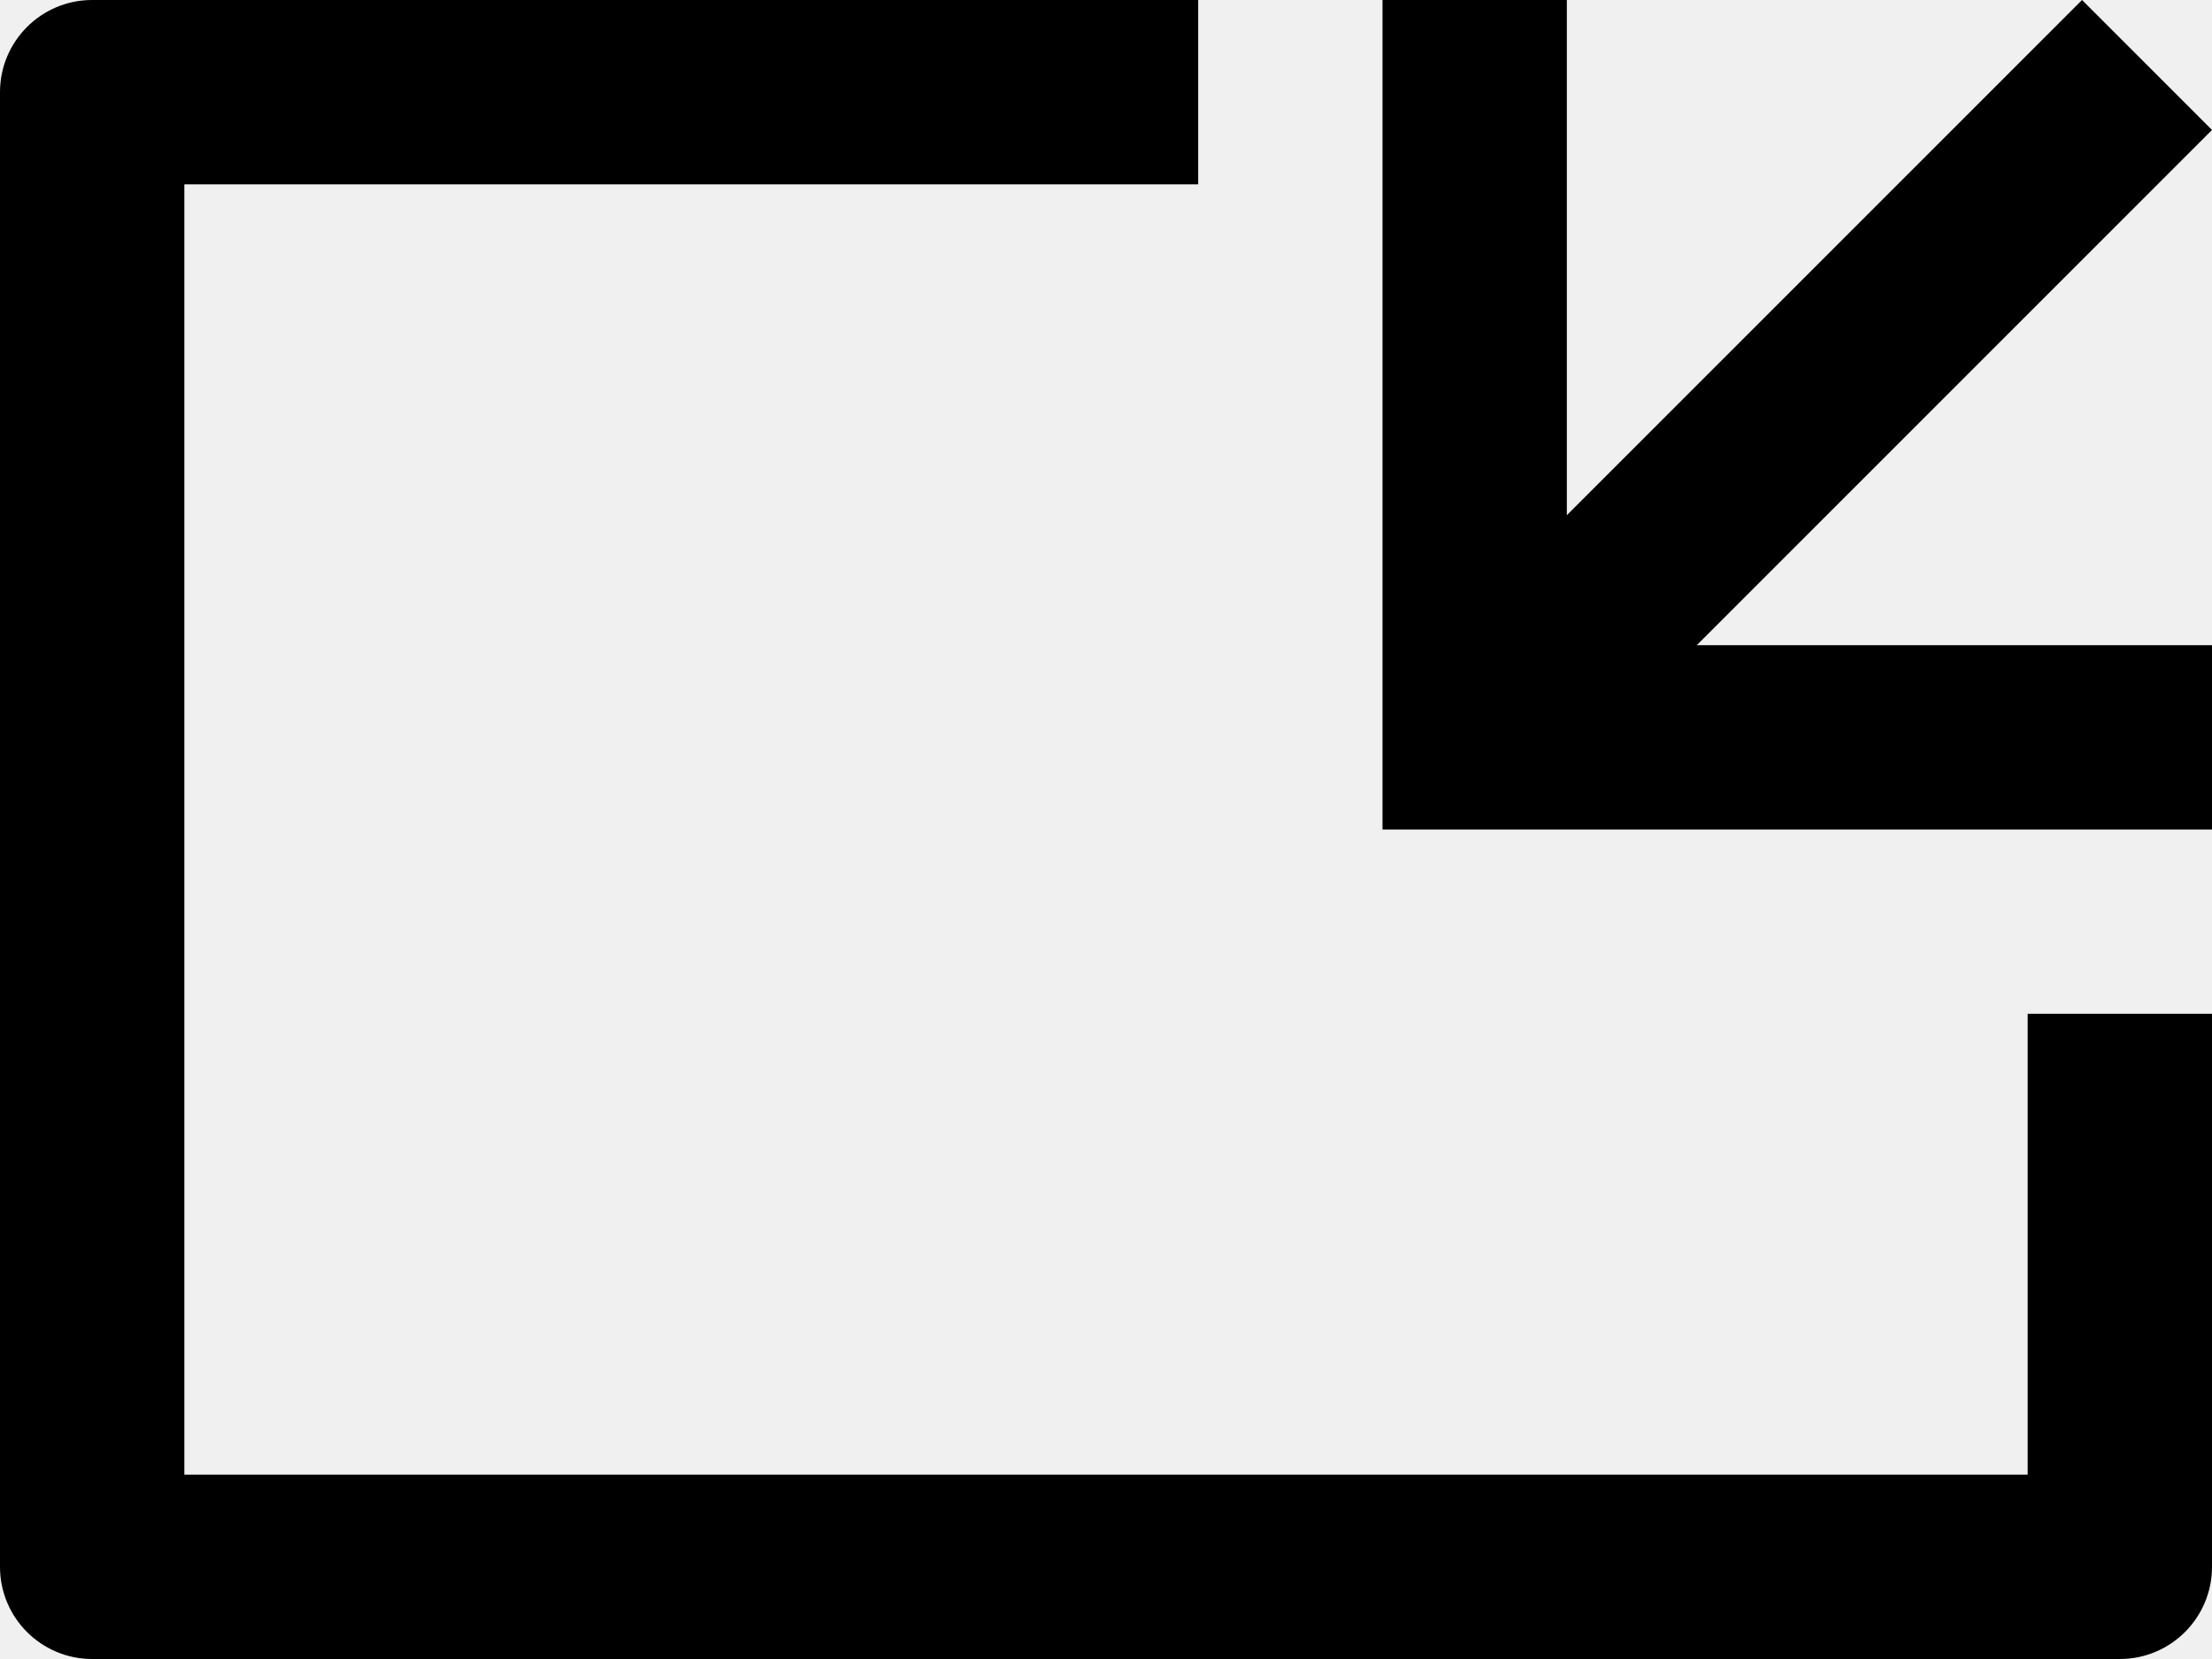
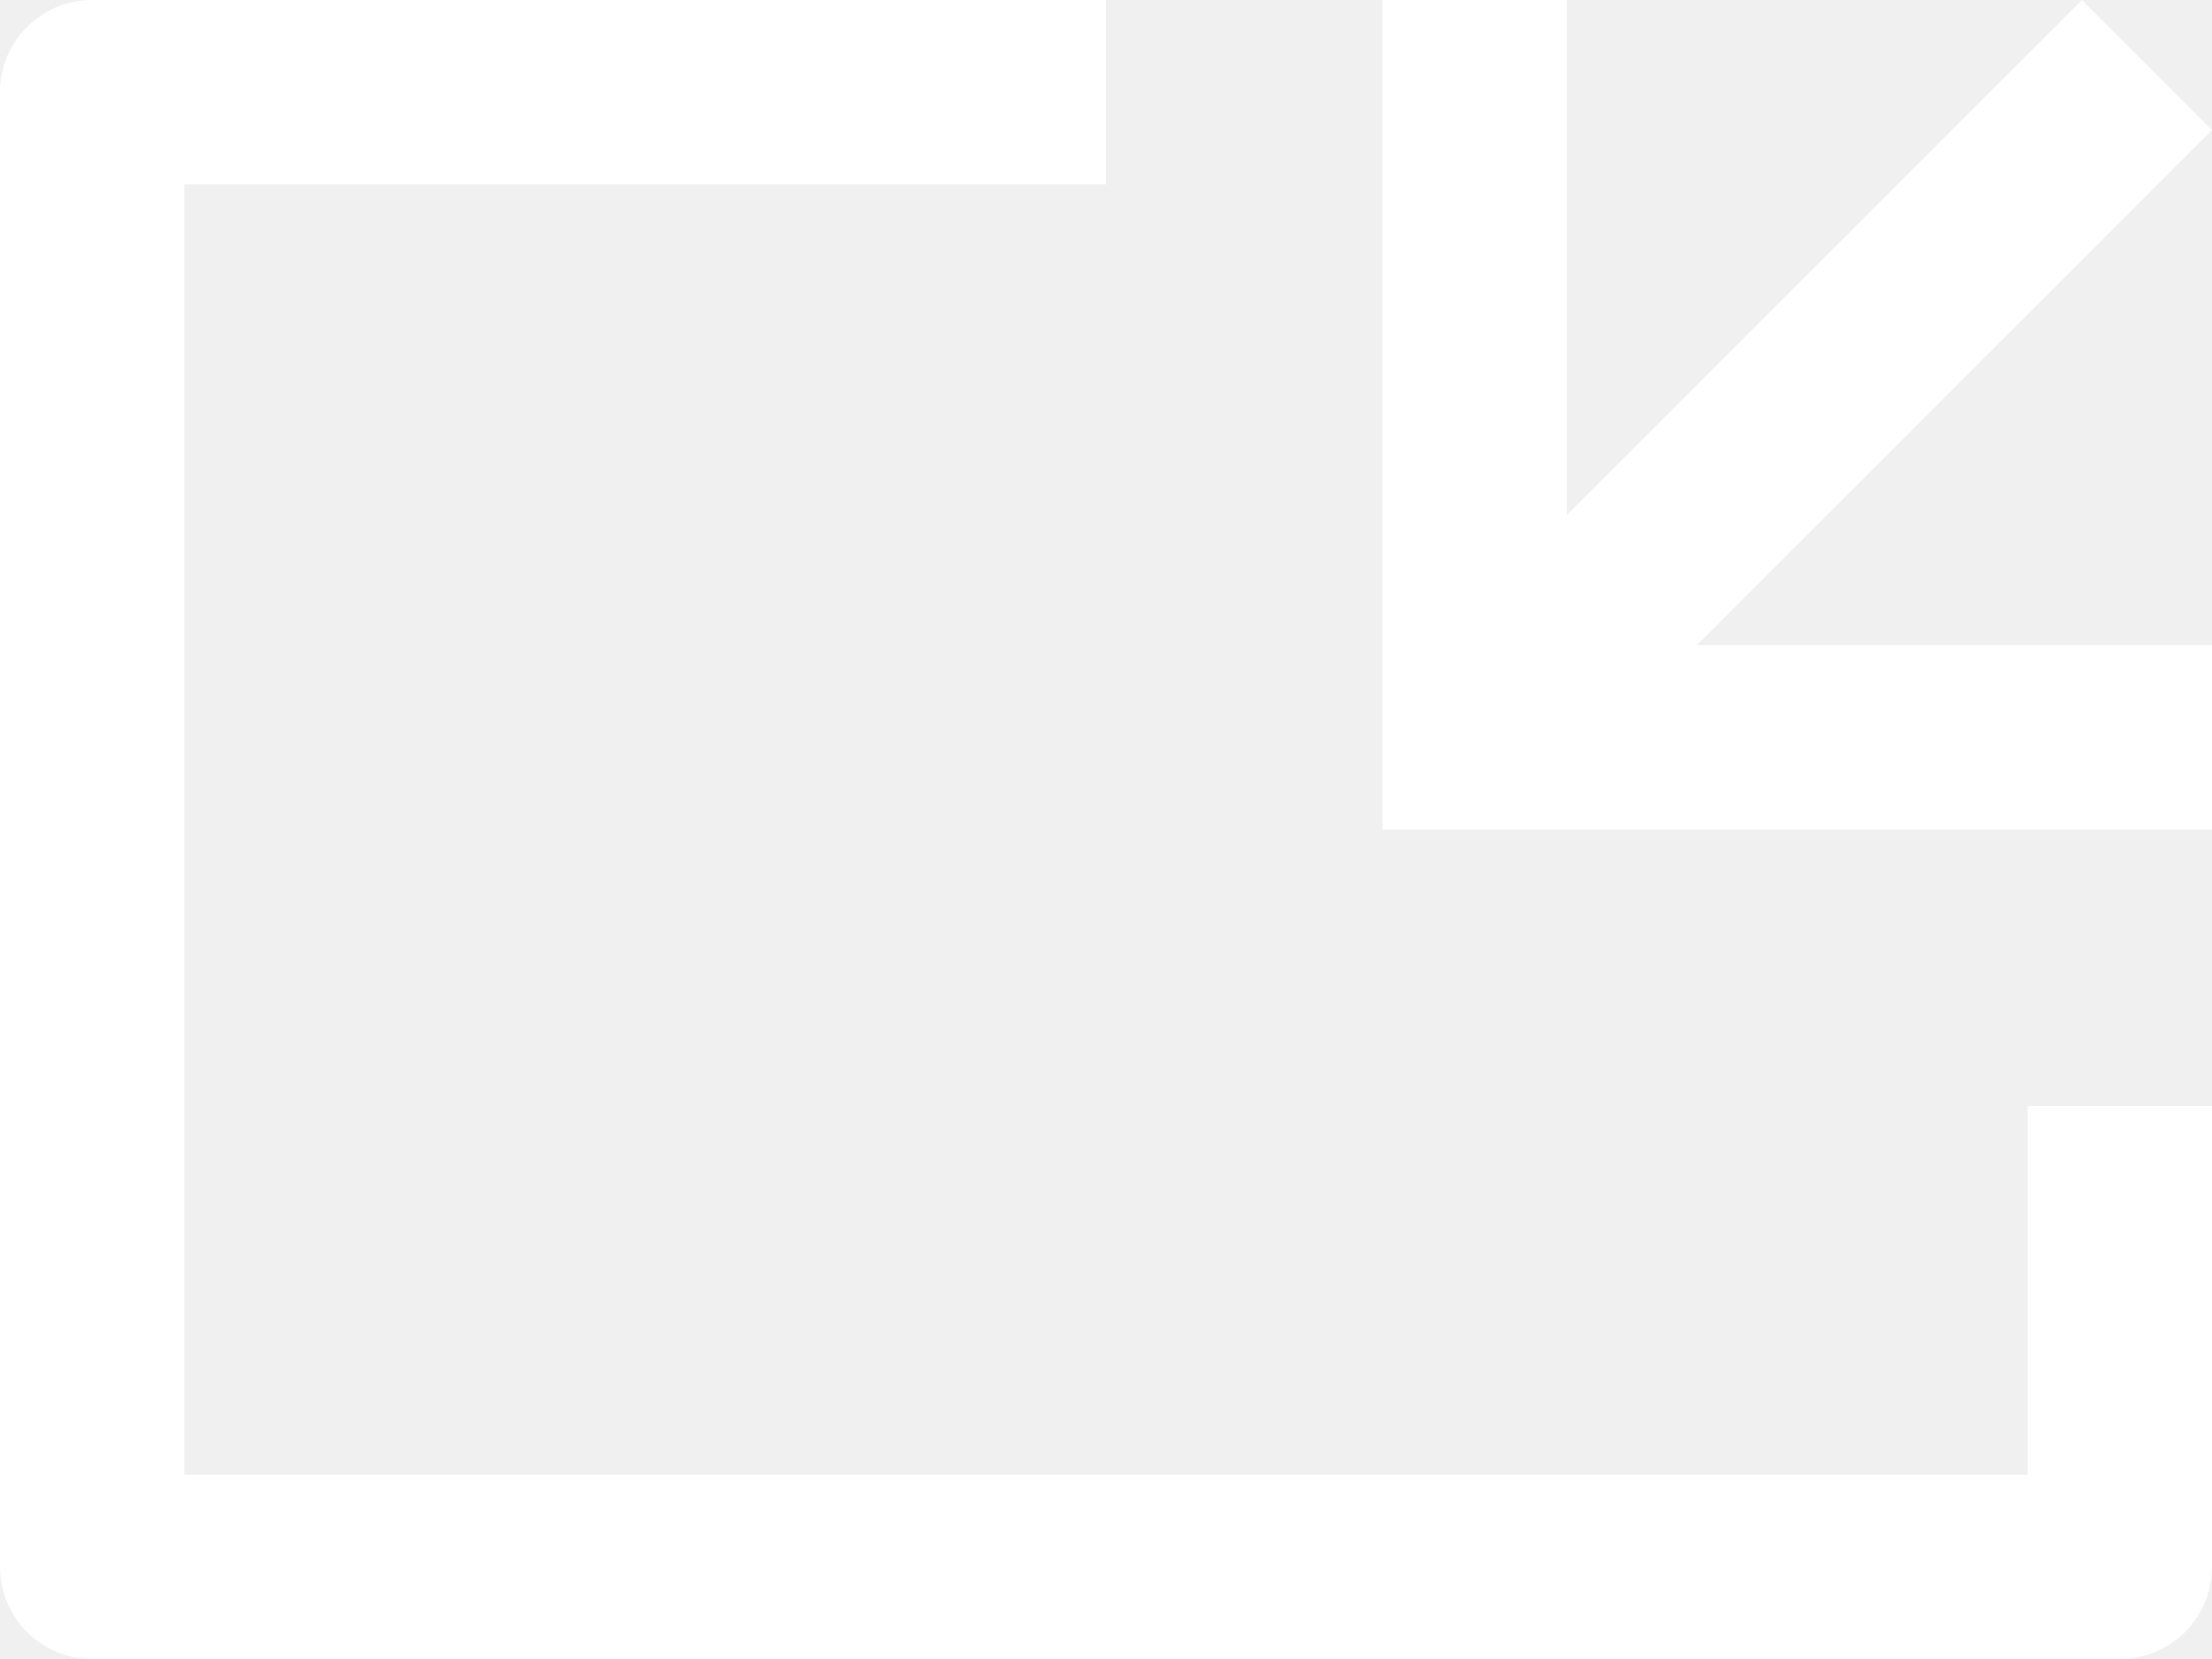
<svg xmlns="http://www.w3.org/2000/svg" viewBox="0 0 24 18">
-   <path fill="%23fff" d="M22 11v5H2V2h11V0H1a1 1 0 0 0-1 1v16a1 1 0 0 0 1 1h22a1 1 0 0 0 1-1v-6h-2z" />
-   <path fill="%23fff" d="M24 9V7h-5.59L24 1.41 22.59 0 17 5.59V0h-2v9h9" />
+   <path fill="#fff" d="M22 12v4H2V2h10V0H1a1 1 0 0 0-1 1v16a1 1 0 0 0 1 1h22a1 1 0 0 0 1-1v-5h-2z" />
+   <path fill="#fff" d="M24 9V7h-5.59L24 1.41 22.59 0 17 5.59V0h-2v9h9" />
</svg>
